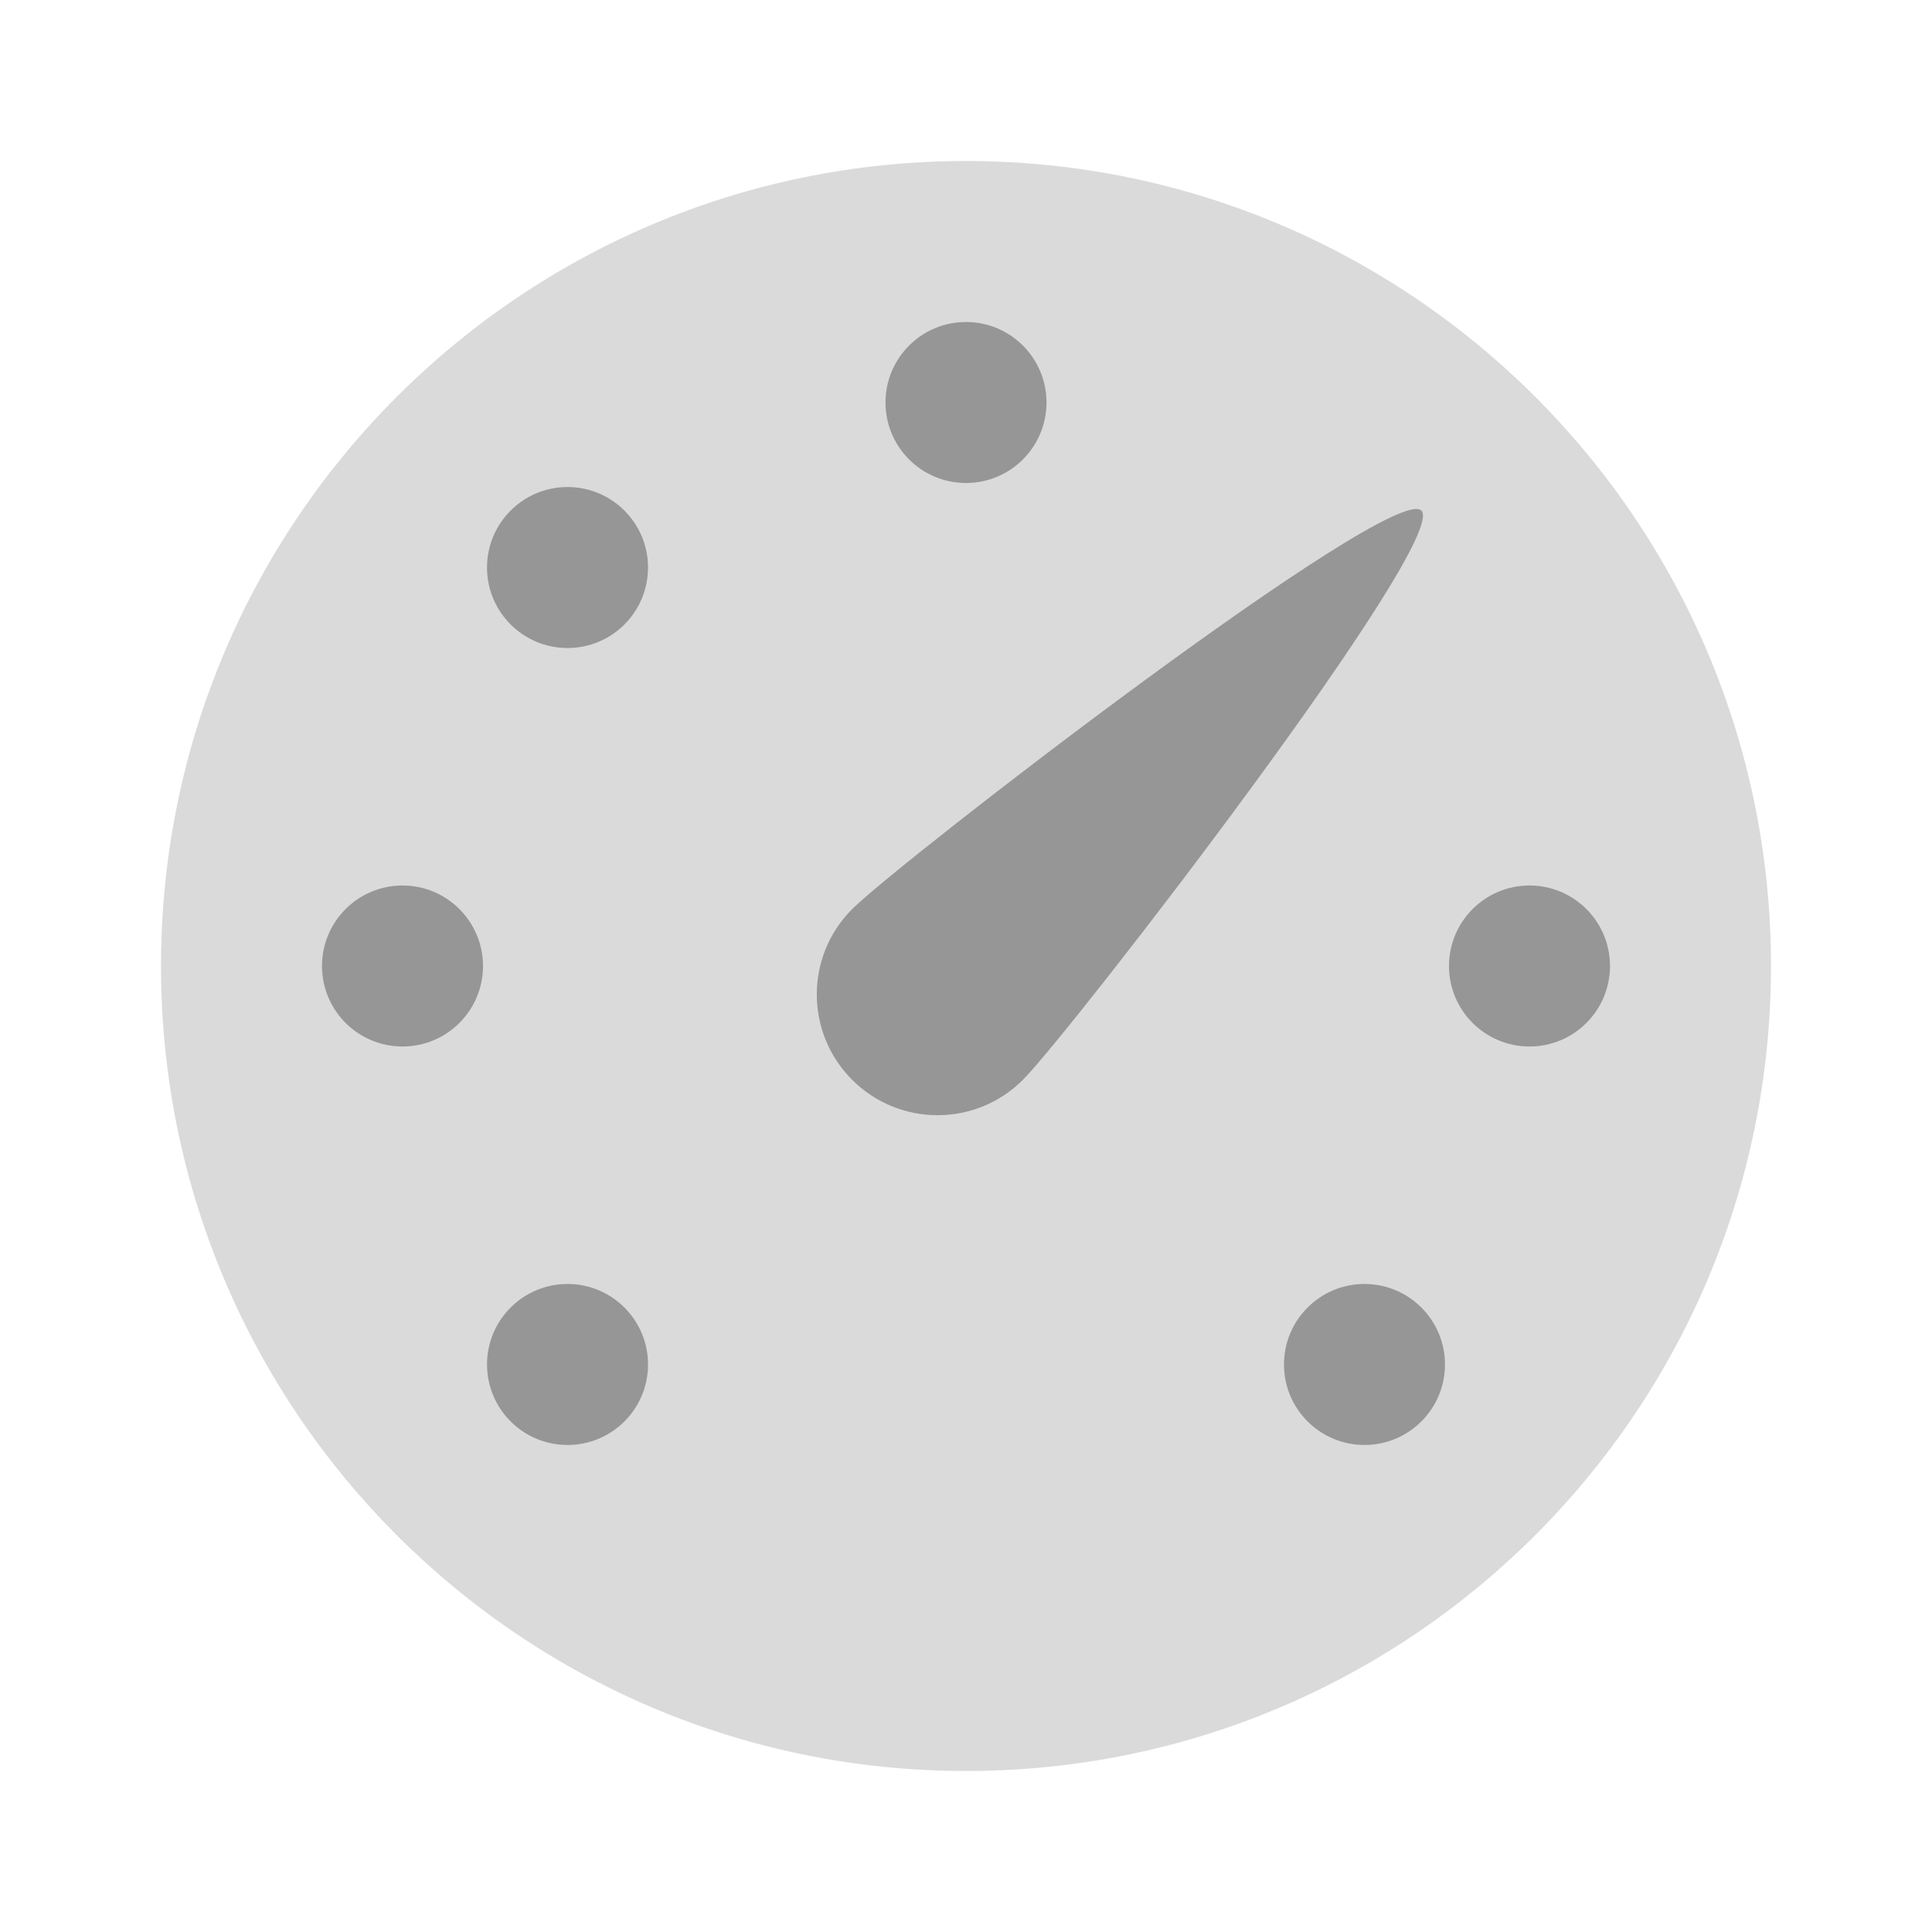
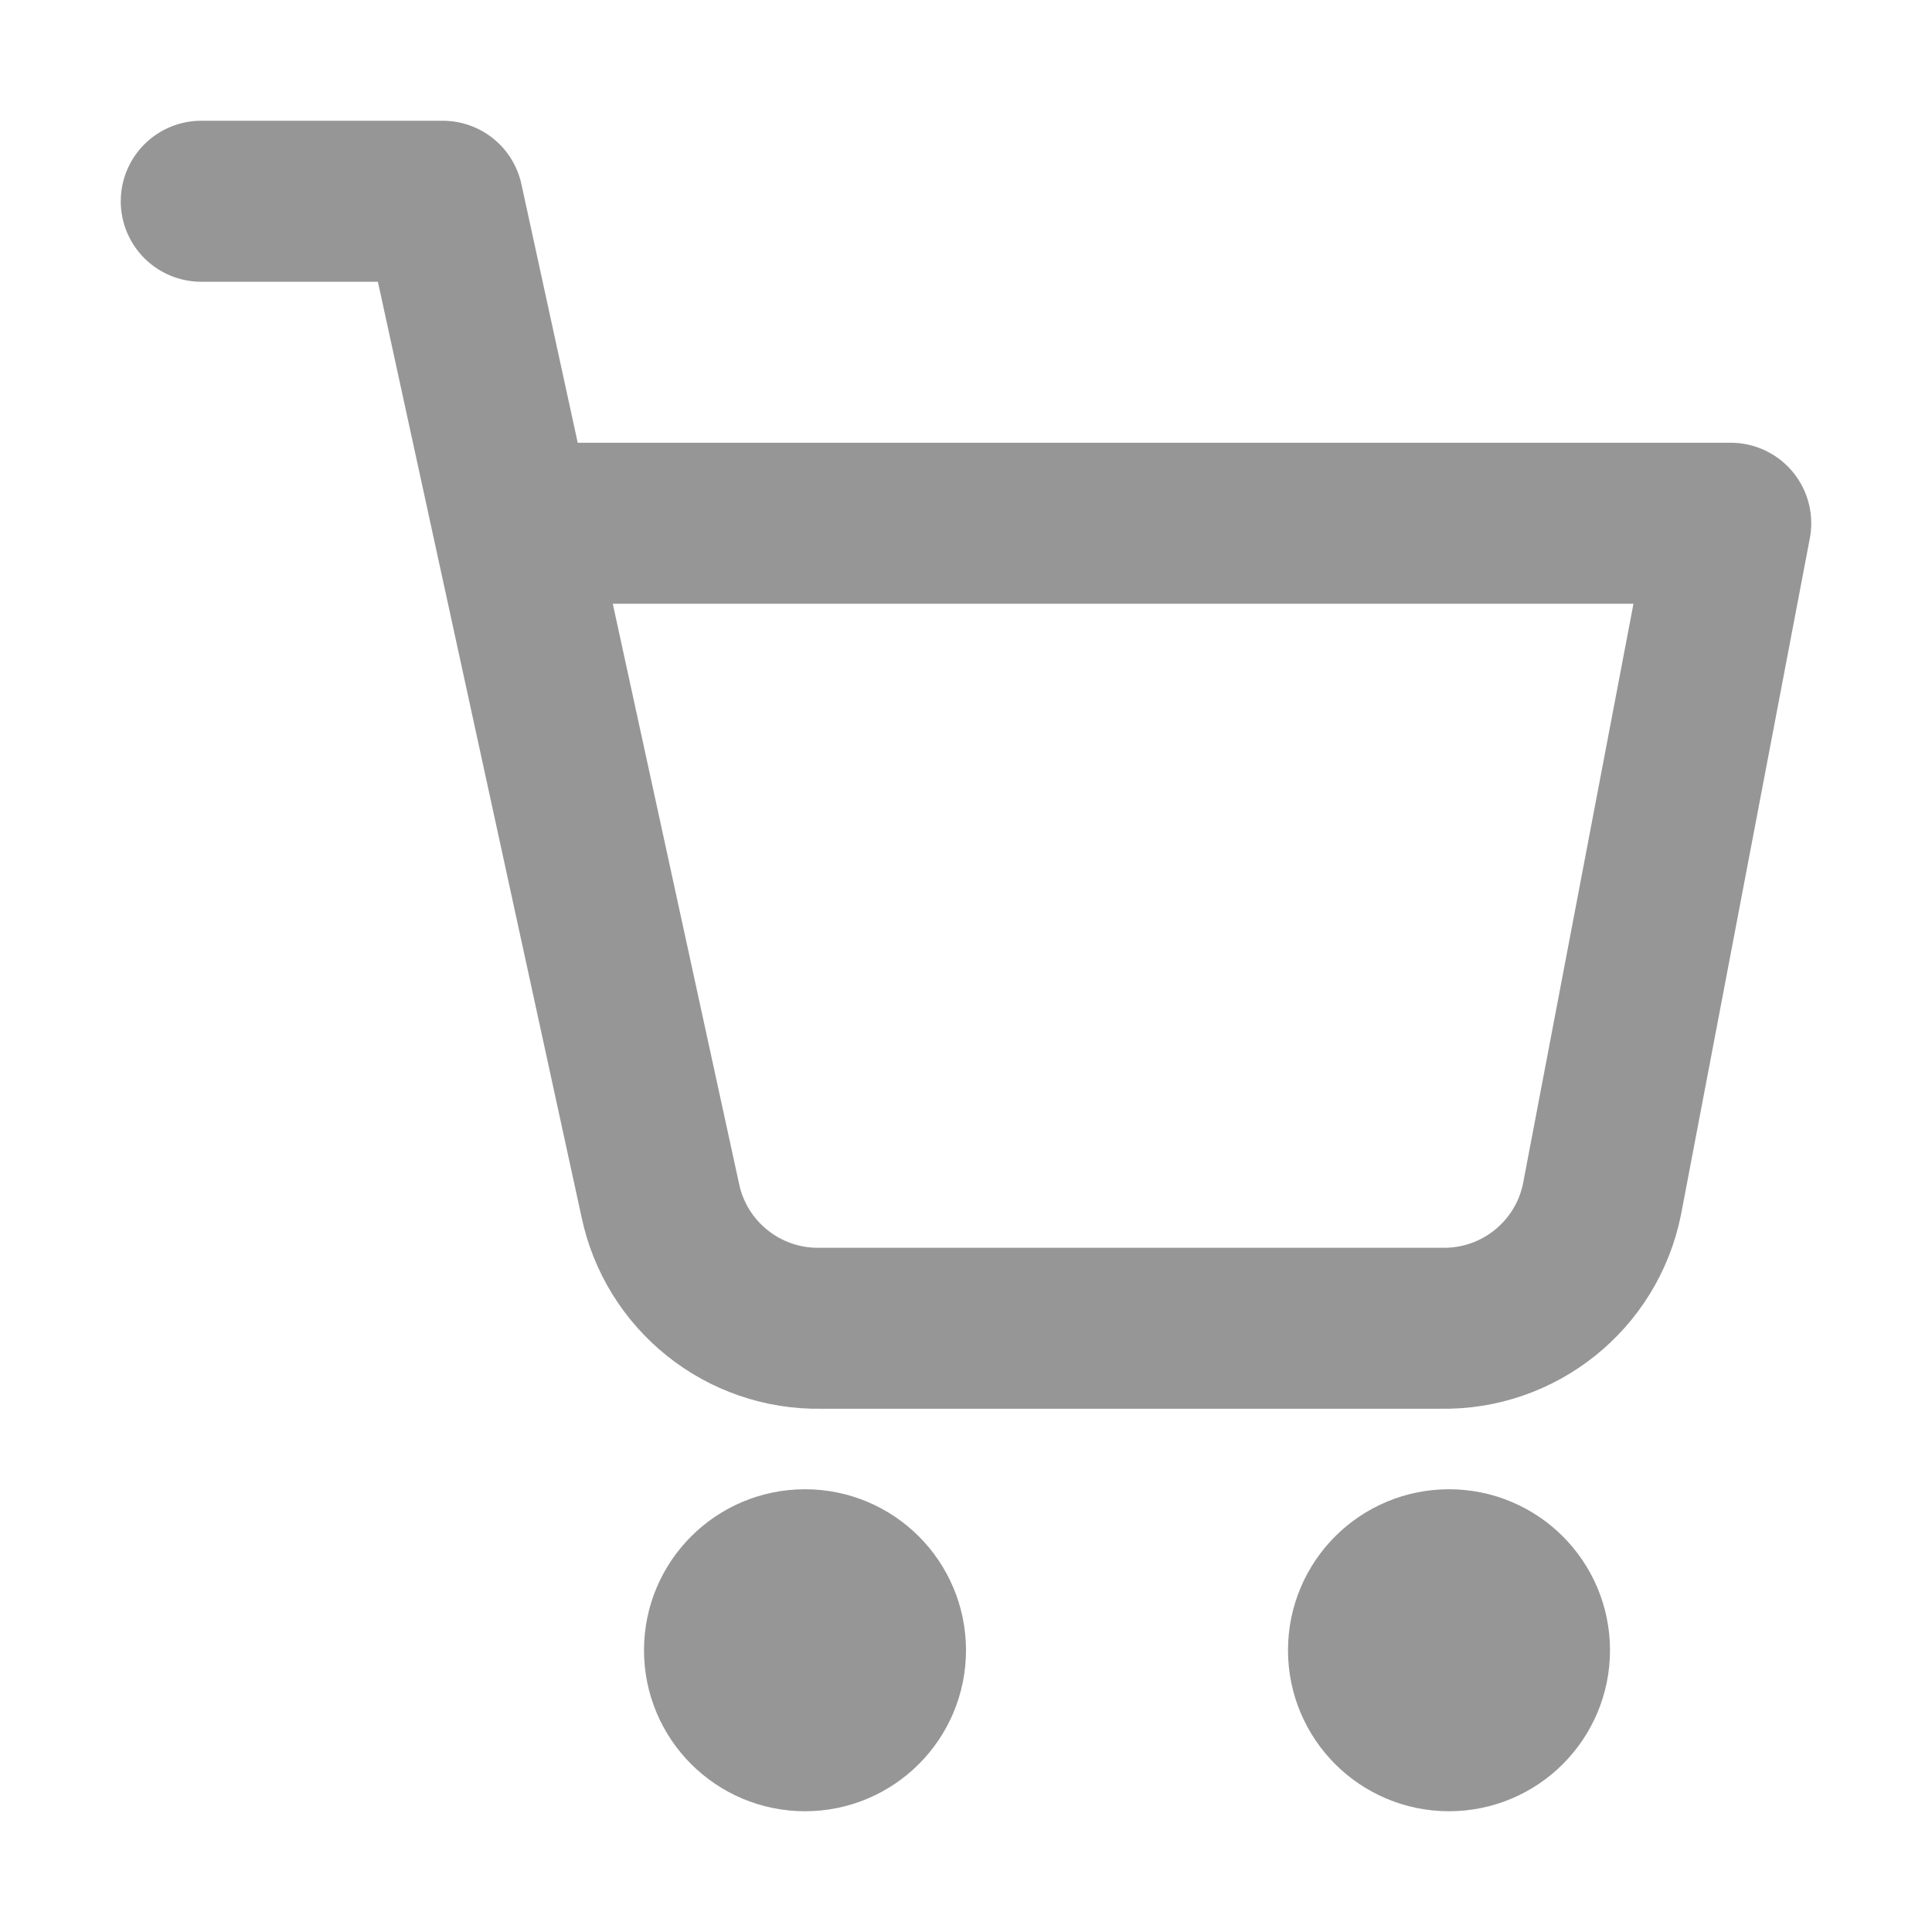
- <svg xmlns="http://www.w3.org/2000/svg" viewBox="0 0 24 24">
-   <circle cx="12" cy="12" r="10" opacity=".35" fill="#969696" />
-   <circle cx="12" cy="5" r="1" fill="#969696" />
-   <circle cx="19" cy="12" r="1" fill="#969696" />
-   <path d="M10.586,13.414c-0.586-0.586-0.586-1.536,0-2.121c0.586-0.586,6.708-5.313,7.071-4.95c0.363,0.363-4.364,6.485-4.95,7.071C12.121,14,11.172,14,10.586,13.414z" fill="#969696" />
-   <circle cx="5" cy="12" r="1" fill="#969696" />
-   <circle cx="7.05" cy="16.95" r="1" fill="#969696" />
-   <circle cx="16.95" cy="16.95" r="1" fill="#969696" />
-   <circle cx="7.05" cy="7.05" r="1" fill="#969696" />
+ <svg xmlns="http://www.w3.org/2000/svg" width="24" height="24" viewBox="0 0 24 24" fill="none" stroke="#969696" stroke-width="2" stroke-linecap="round" stroke-linejoin="round">
+   <circle cx="10" cy="20.5" r="1" />
+   <circle cx="18" cy="20.5" r="1" />
+   <path d="M2.5 2.5h3l2.7 12.4a2 2 0 0 0 2 1.6h7.7a2 2 0 0 0 2-1.6l1.6-8.4H7.1" />
</svg>
